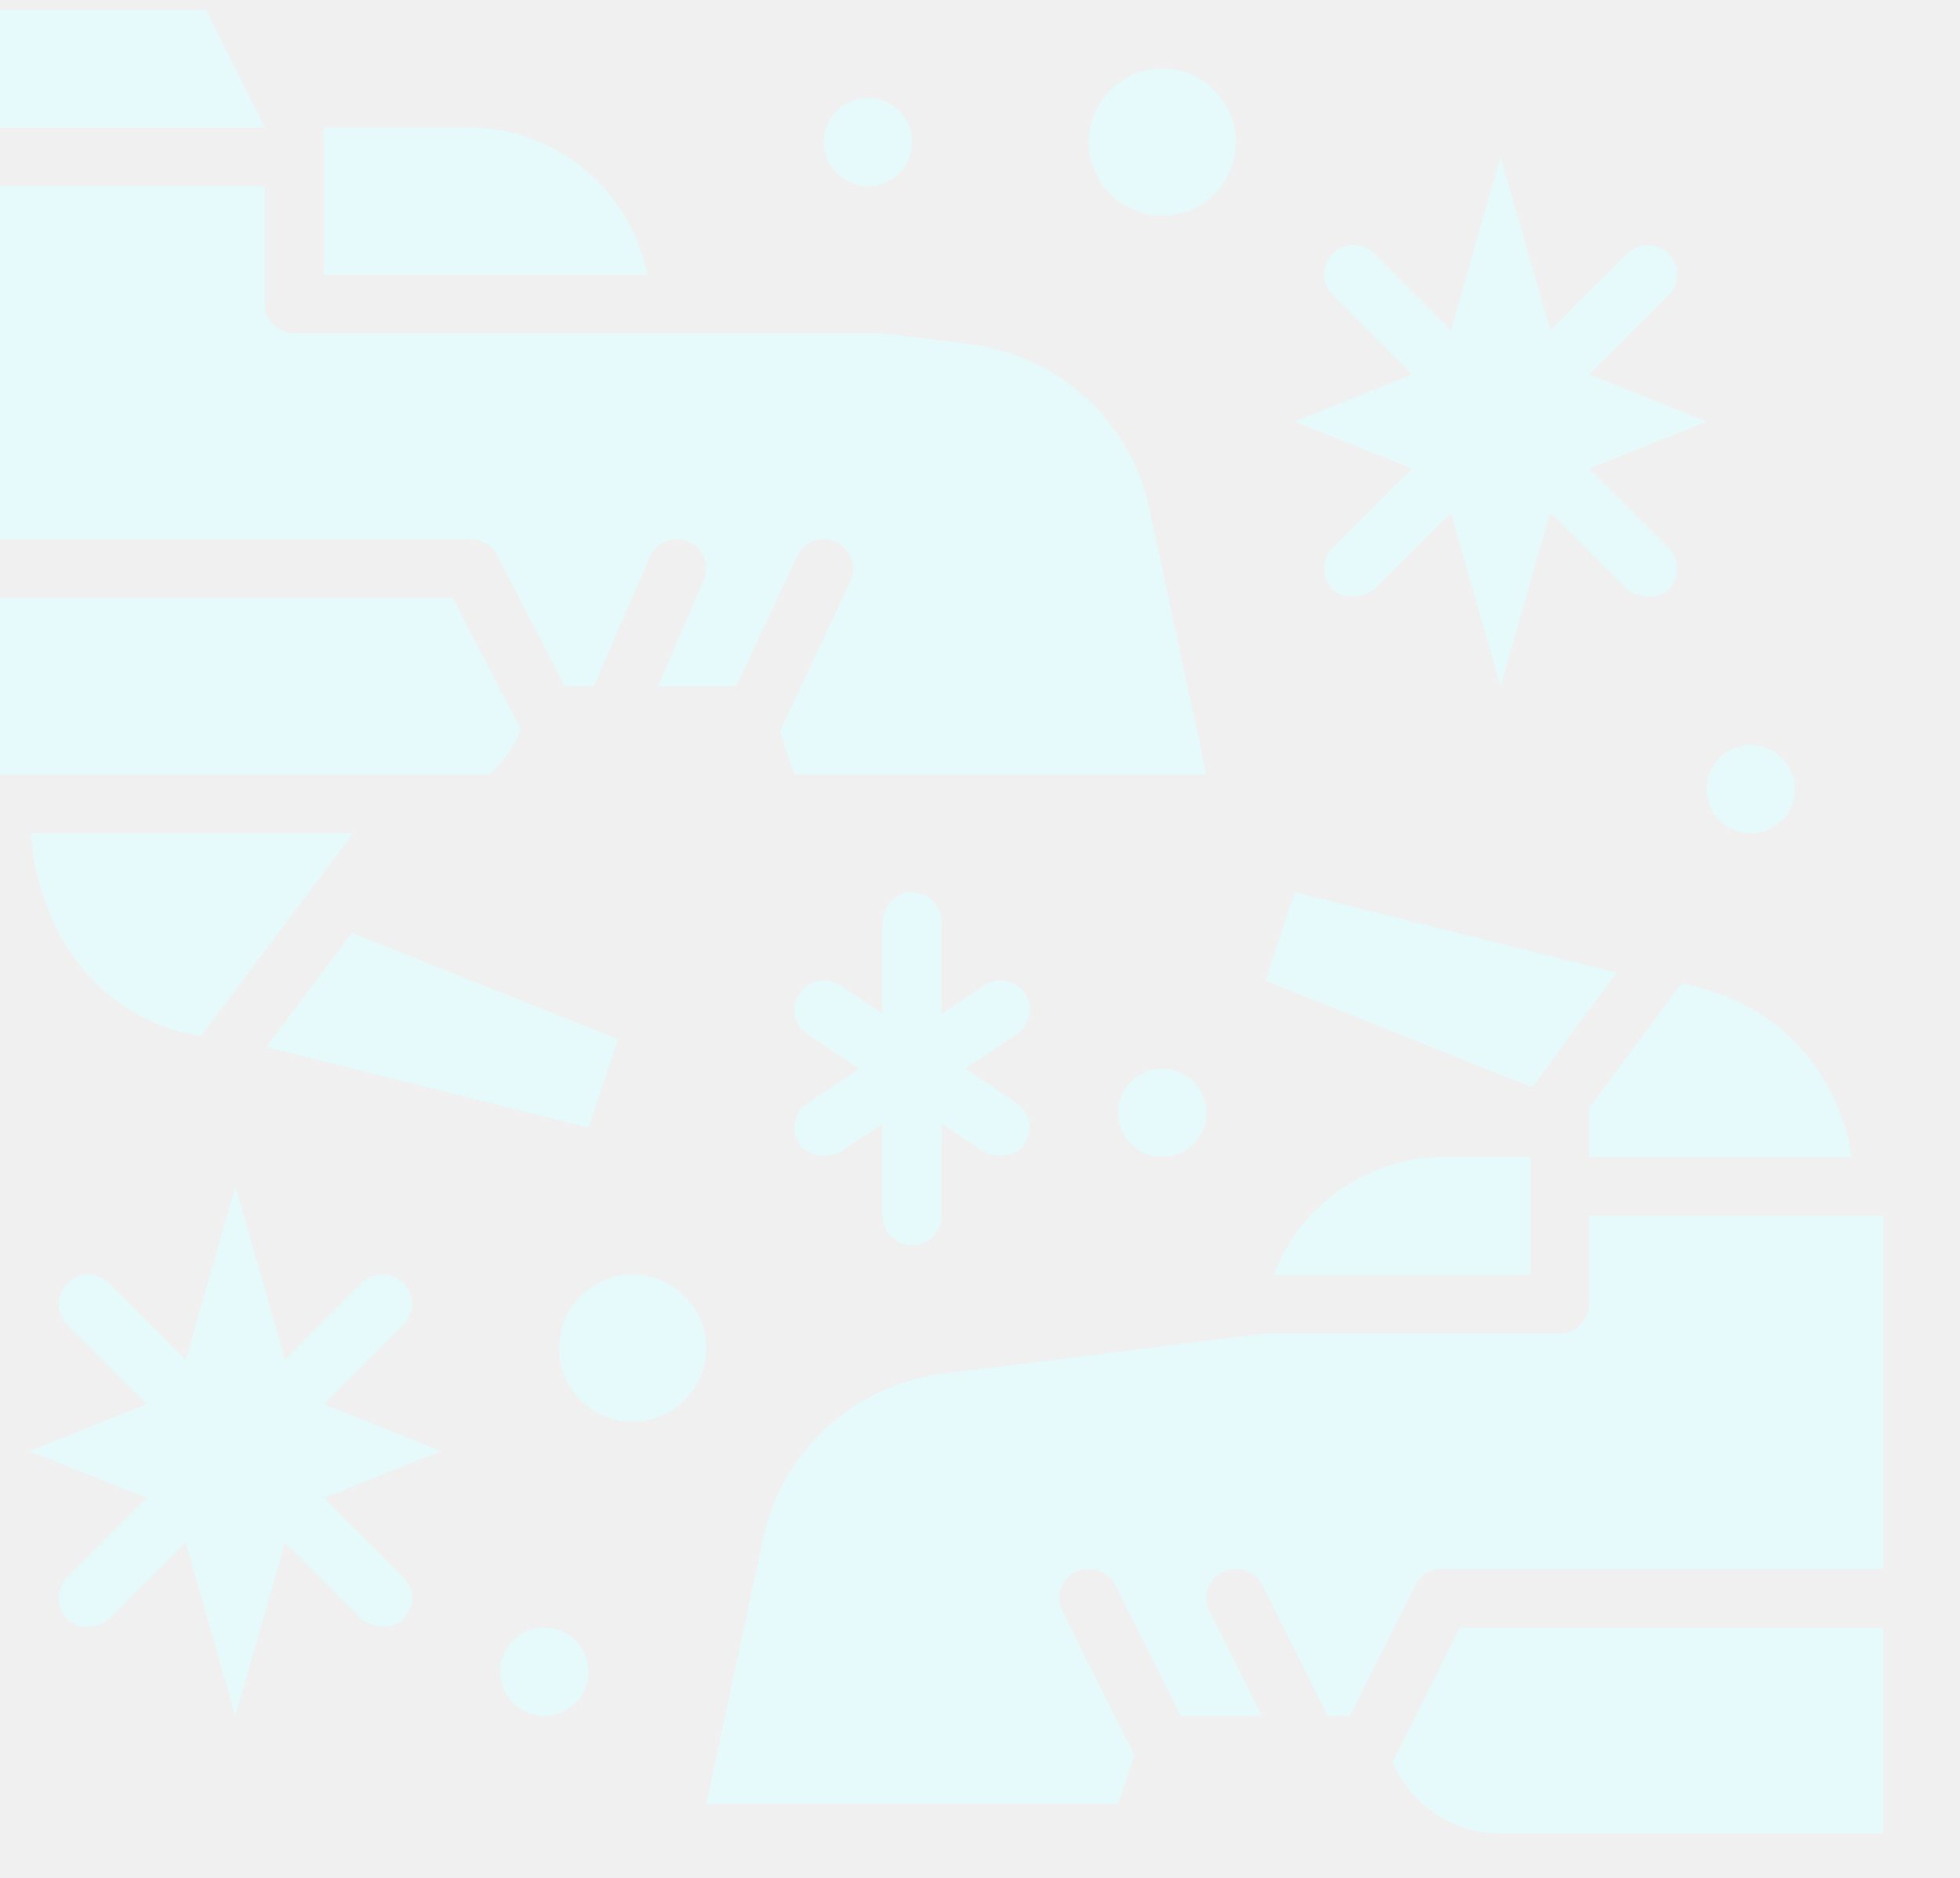
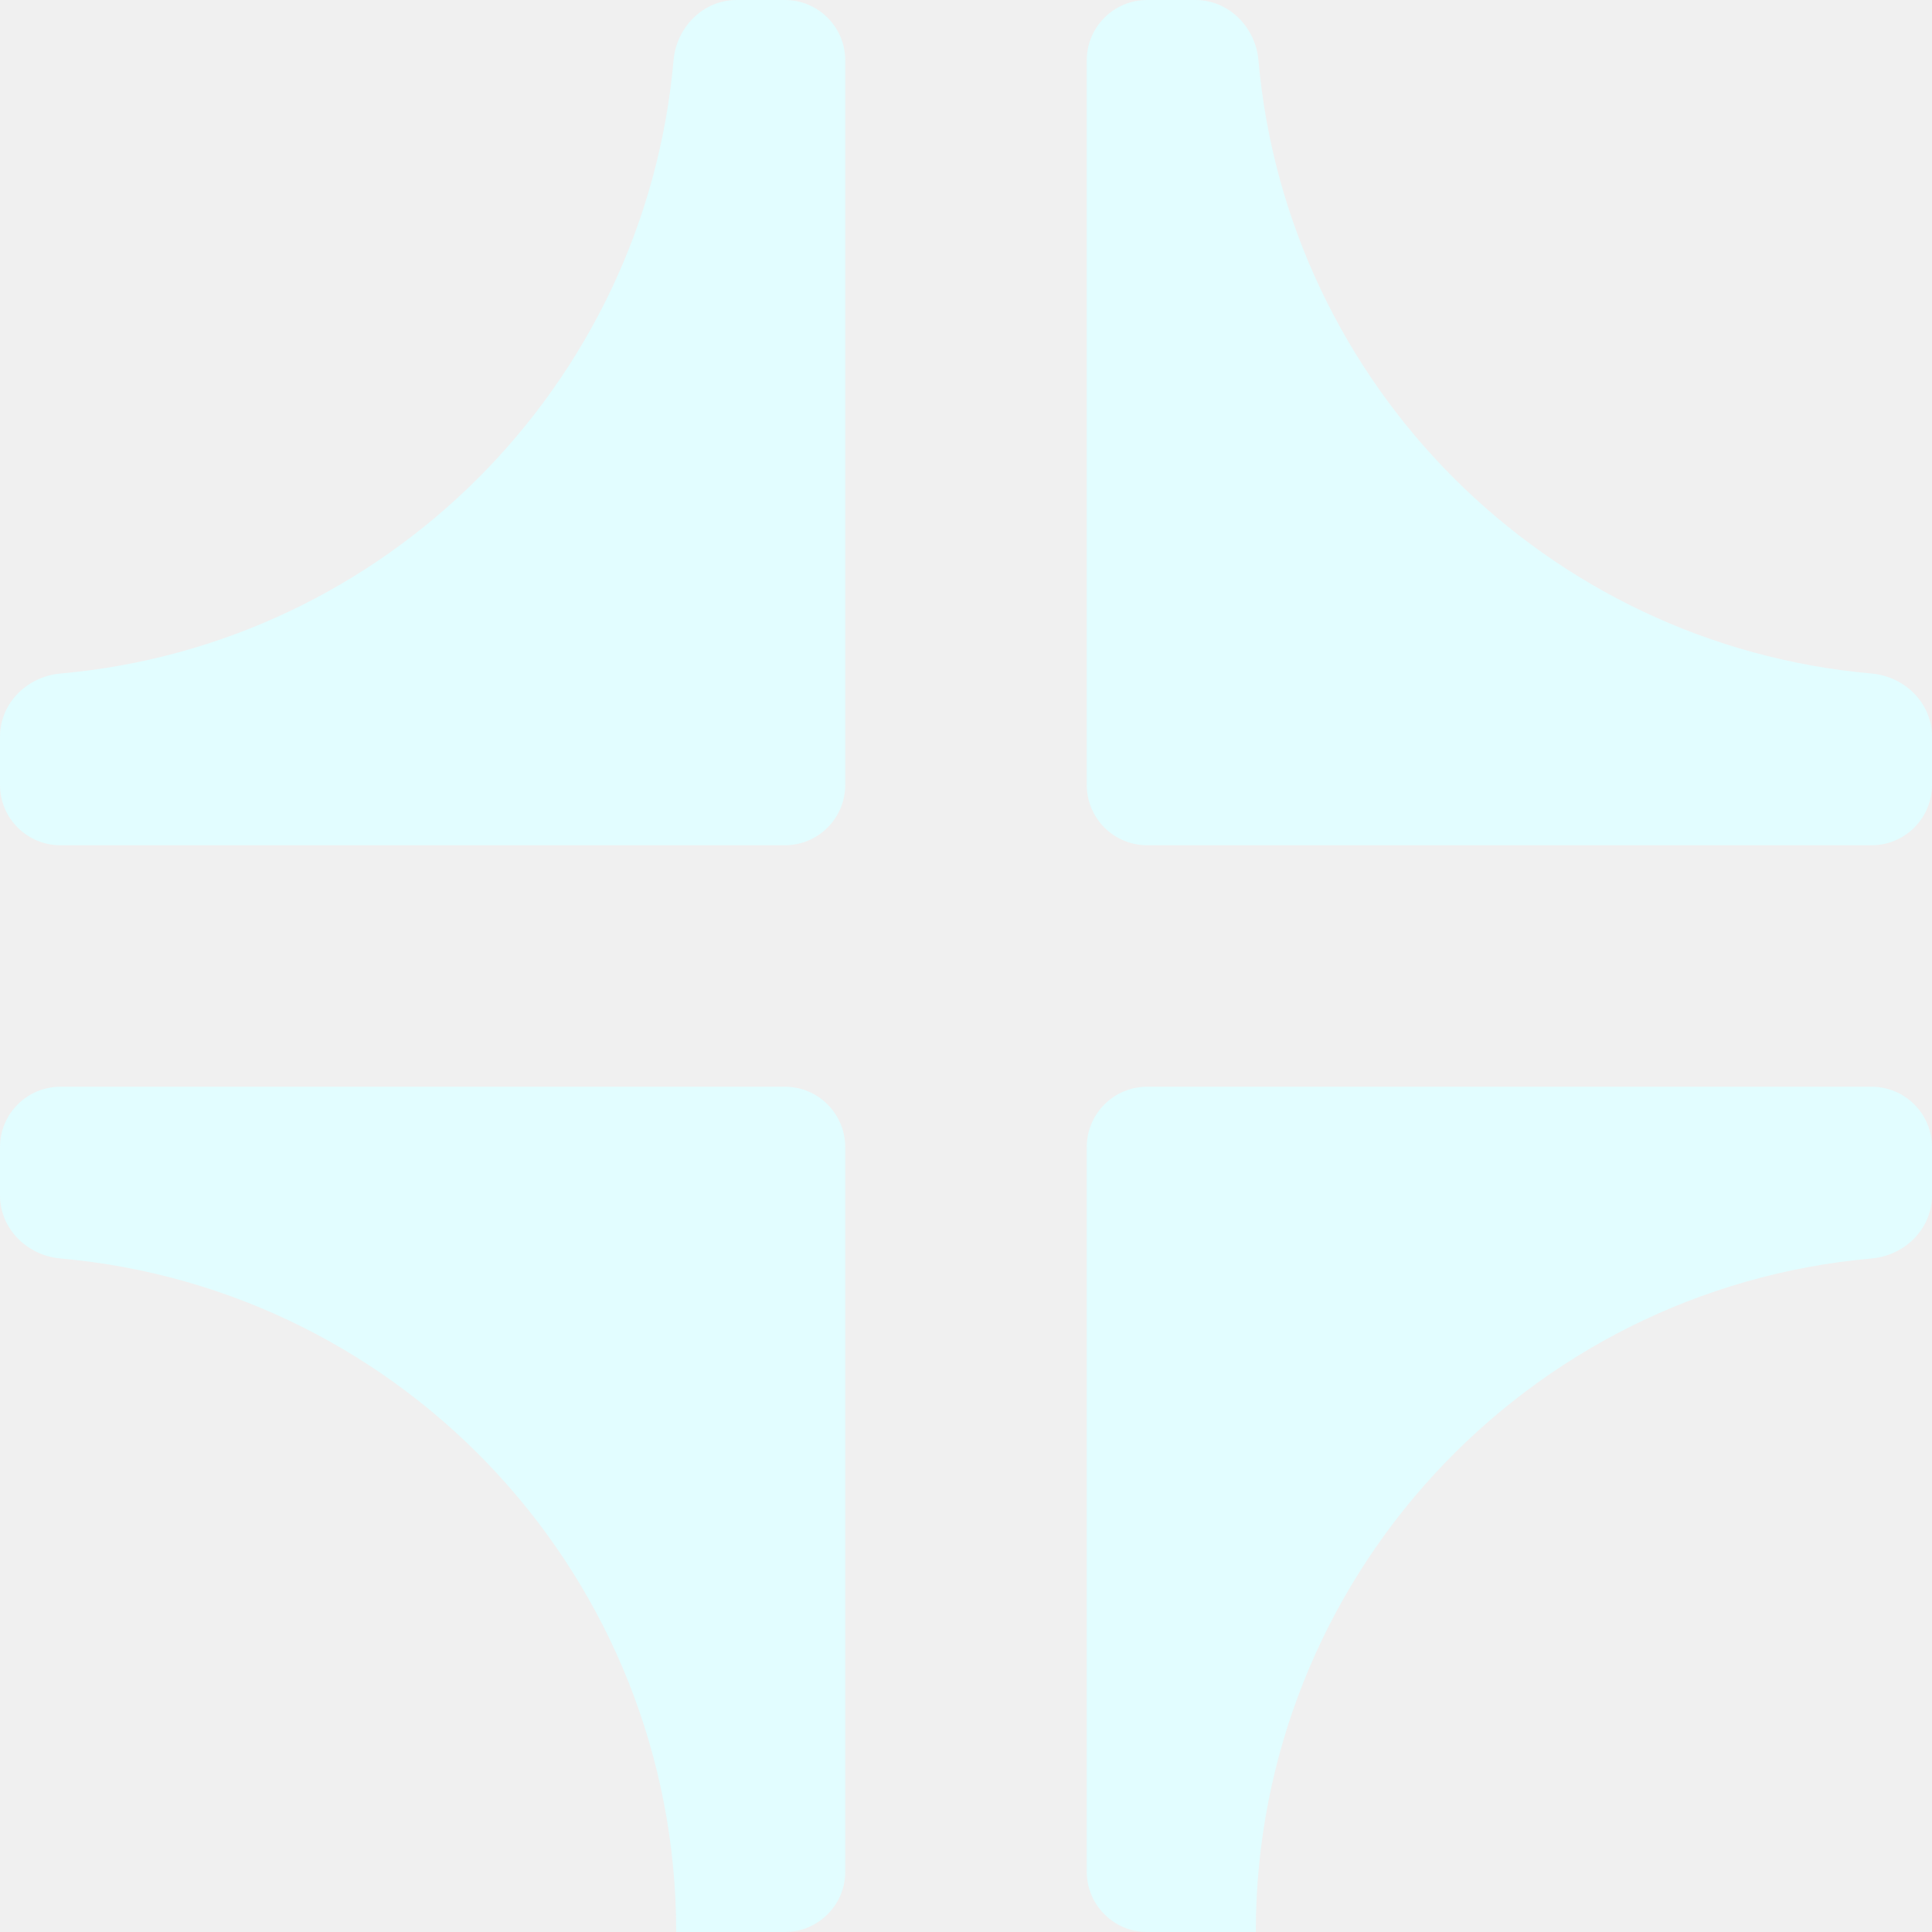
- <svg xmlns="http://www.w3.org/2000/svg" width="24" height="23" viewBox="0 0 24 23" fill="none">
-   <g opacity="0.7">
-     <path d="M14.232 2.641C14.729 2.641 15.132 2.238 15.132 1.74C15.132 1.243 14.729 0.839 14.232 0.839C13.734 0.839 13.331 1.243 13.331 1.74C13.331 2.238 13.734 2.641 14.232 2.641Z" fill="#E2FDFF" />
-     <path d="M17.291 5.738L16.319 6.71C16.178 6.85 16.182 7.074 16.319 7.219C16.463 7.372 16.758 7.289 16.828 7.219L17.767 6.28L18.375 8.405L18.982 6.28L19.922 7.219C19.992 7.289 20.276 7.375 20.431 7.219C20.572 7.078 20.572 6.85 20.431 6.71L19.459 5.738L20.897 5.163L19.459 4.588L20.431 3.616C20.572 3.475 20.572 3.247 20.431 3.107C20.29 2.966 20.063 2.966 19.922 3.107L18.982 4.046L18.375 1.92L17.767 4.046L16.828 3.107C16.687 2.966 16.46 2.966 16.319 3.107C16.178 3.247 16.178 3.475 16.319 3.616L17.291 4.588L15.853 5.163L17.291 5.738Z" fill="#E2FDFF" />
-     <path d="M7.746 17.413C8.244 17.413 8.647 17.009 8.647 16.512C8.647 16.015 8.244 15.611 7.746 15.611C7.249 15.611 6.846 16.015 6.846 16.512C6.846 17.009 7.249 17.413 7.746 17.413Z" fill="#E2FDFF" />
-     <path d="M3.967 17.198L4.939 16.226C5.079 16.085 5.079 15.858 4.939 15.717C4.798 15.576 4.57 15.576 4.429 15.717L3.49 16.656L2.882 14.53L2.275 16.656L1.336 15.717C1.195 15.576 0.967 15.576 0.826 15.717C0.685 15.858 0.685 16.085 0.826 16.226L1.798 17.198L0.36 17.773L1.798 18.348L0.826 19.32C0.685 19.461 0.686 19.688 0.826 19.829C1.001 20.006 1.265 19.9 1.336 19.829L2.275 18.89L2.882 21.016L3.49 18.89L4.429 19.829C4.499 19.9 4.801 19.991 4.939 19.829C5.079 19.689 5.079 19.461 4.939 19.32L3.967 18.348L5.404 17.773L3.967 17.198Z" fill="#E2FDFF" />
-     <path d="M14.232 14.171C14.53 14.171 14.772 13.928 14.772 13.63C14.772 13.332 14.53 13.09 14.232 13.09C13.933 13.09 13.691 13.332 13.691 13.63C13.691 13.928 13.933 14.171 14.232 14.171Z" fill="#E2FDFF" />
-     <path d="M6.665 21.016C6.964 21.016 7.206 20.774 7.206 20.476C7.206 20.177 6.964 19.935 6.665 19.935C6.367 19.935 6.125 20.177 6.125 20.476C6.125 20.774 6.367 21.016 6.665 21.016Z" fill="#E2FDFF" />
-     <path d="M21.438 10.207C21.736 10.207 21.978 9.965 21.978 9.667C21.978 9.368 21.736 9.126 21.438 9.126C21.139 9.126 20.897 9.368 20.897 9.667C20.897 9.965 21.139 10.207 21.438 10.207Z" fill="#E2FDFF" />
-     <path d="M10.629 2.281C10.927 2.281 11.169 2.039 11.169 1.74C11.169 1.442 10.927 1.2 10.629 1.2C10.33 1.2 10.088 1.442 10.088 1.74C10.088 2.039 10.33 2.281 10.629 2.281Z" fill="#E2FDFF" />
-     <path d="M2.522 0.119H0V1.56H3.243L2.522 0.119Z" fill="#E2FDFF" />
-     <path d="M5.729 1.56H3.963V3.362H7.926C7.717 2.313 6.799 1.56 5.729 1.56Z" fill="#E2FDFF" />
-     <path d="M6.381 8.938L5.545 7.325H0V9.487H5.988C6.159 9.338 6.296 9.152 6.381 8.938Z" fill="#E2FDFF" />
-     <path d="M7.566 12.729L4.309 11.427L3.261 12.824L7.206 13.81L7.566 12.729Z" fill="#E2FDFF" />
-     <path d="M6.085 6.799L6.917 8.406H7.272L7.956 6.822C8.035 6.639 8.247 6.555 8.43 6.634C8.612 6.713 8.696 6.925 8.618 7.107L8.057 8.406H9.014L9.762 6.812C9.846 6.632 10.06 6.554 10.241 6.639C10.421 6.723 10.499 6.938 10.414 7.118L9.551 8.957L9.728 9.487H14.772L14.073 6.23C13.846 5.16 12.963 4.353 11.875 4.216L10.809 4.082H3.603C3.404 4.082 3.243 3.921 3.243 3.722V2.281H0V6.604H5.765C5.899 6.604 6.023 6.679 6.085 6.799Z" fill="#E2FDFF" />
-     <path d="M0.377 10.207C0.442 10.941 0.704 11.537 1.099 11.965C1.462 12.357 1.933 12.605 2.46 12.692L4.324 10.207H0.377Z" fill="#E2FDFF" />
-     <path d="M21.96 12.747C21.595 12.382 21.119 12.136 20.587 12.049L19.456 13.57V14.171H22.67C22.591 13.618 22.337 13.125 21.96 12.747Z" fill="#E2FDFF" />
-     <path d="M19.797 11.914L15.853 10.928L15.493 12.009L18.762 13.317C18.769 13.3 19.797 11.914 19.797 11.914Z" fill="#E2FDFF" />
-     <path d="M15.598 15.612H18.735V14.17H17.691C16.748 14.17 15.924 14.755 15.598 15.612Z" fill="#E2FDFF" />
-     <path d="M17.052 21.586C17.273 22.099 17.781 22.457 18.375 22.457H23.059V19.935H17.877L17.052 21.586Z" fill="#E2FDFF" />
-     <path d="M19.456 14.891V15.972C19.456 16.171 19.295 16.332 19.096 16.332H15.493L11.544 16.826C10.456 16.962 9.573 17.77 9.346 18.84L8.647 22.097H13.691L13.89 21.499L13.009 19.736C12.92 19.558 12.992 19.341 13.17 19.252C13.348 19.164 13.564 19.235 13.653 19.413L14.455 21.015H15.45L14.81 19.735C14.721 19.557 14.793 19.341 14.971 19.252C15.149 19.164 15.366 19.235 15.455 19.413L16.256 21.015H16.531L17.332 19.413C17.394 19.291 17.518 19.214 17.655 19.214H23.059V14.89H19.456L19.456 14.891Z" fill="#E2FDFF" />
-     <path d="M12.55 12.169C12.44 12.004 12.216 11.959 12.05 12.069L11.529 12.417V11.288C11.529 11.089 11.368 10.928 11.169 10.928C10.97 10.928 10.809 11.089 10.809 11.288V12.417L10.288 12.069C10.122 11.959 9.899 12.004 9.788 12.169C9.678 12.335 9.723 12.558 9.888 12.669L10.52 13.09L9.888 13.511C9.723 13.621 9.68 13.843 9.788 14.01C9.924 14.22 10.227 14.151 10.288 14.11L10.809 13.763V14.891C10.809 15.091 10.97 15.252 11.169 15.252C11.368 15.252 11.529 15.091 11.529 14.891V13.763L12.05 14.11C12.112 14.151 12.432 14.214 12.55 14.01C12.65 13.838 12.616 13.621 12.45 13.511L11.819 13.09L12.45 12.669C12.616 12.558 12.66 12.335 12.55 12.169Z" fill="#E2FDFF" />
+ <svg xmlns="http://www.w3.org/2000/svg" width="32" height="32" viewBox="0 0 32 32" fill="none">
+   <g clip-path="url(#clip0_522_782)">
+     <path fill-rule="evenodd" clip-rule="evenodd" d="M0 12.2C0 11.648 0.449 11.205 0.999 11.156C6.387 10.68 10.679 6.387 11.156 0.999C11.204 0.449 11.648 0 12.2 0H13C13.552 0 14 0.448 14 1V13C14 13.552 13.552 14 13 14H1C0.448 14 0 13.552 0 13V12.2Z" fill="#E2FDFF" />
+     <path fill-rule="evenodd" clip-rule="evenodd" d="M11.2 32C11.2 26.151 6.717 21.349 0.999 20.844C0.449 20.795 -5.09141e-07 20.352 -5.33282e-07 19.8L-5.68249e-07 19C-5.92389e-07 18.448 0.448 18 1 18L13 18C13.552 18 14 18.448 14 19L14 31C14 31.552 13.552 32 13 32L11.2 32C11.2 32 11.2 32 11.2 32V32Z" fill="#E2FDFF" />
+     <path fill-rule="evenodd" clip-rule="evenodd" d="M32 12.2C32 11.648 31.551 11.205 31.001 11.156C25.613 10.68 21.321 6.387 20.844 0.999C20.796 0.449 20.352 0 19.8 0H19C18.448 0 18 0.448 18 1V13C18 13.552 18.448 14 19 14H31C31.552 14 32 13.552 32 13V12.2Z" fill="#E2FDFF" />
+     <path fill-rule="evenodd" clip-rule="evenodd" d="M20.8 32C20.8 26.151 25.283 21.349 31.001 20.844C31.551 20.795 32 20.352 32 19.8L32 19C32 18.448 31.552 18 31 18L19 18C18.448 18 18 18.448 18 19L18 31C18 31.552 18.448 32 19 32L20.8 32C20.8 32 20.8 32 20.8 32V32Z" fill="#E2FDFF" />
  </g>
+   <defs>
+     <clipPath id="clip0_522_782">
+       <rect width="32" height="32" fill="white" />
+     </clipPath>
+   </defs>
</svg>
